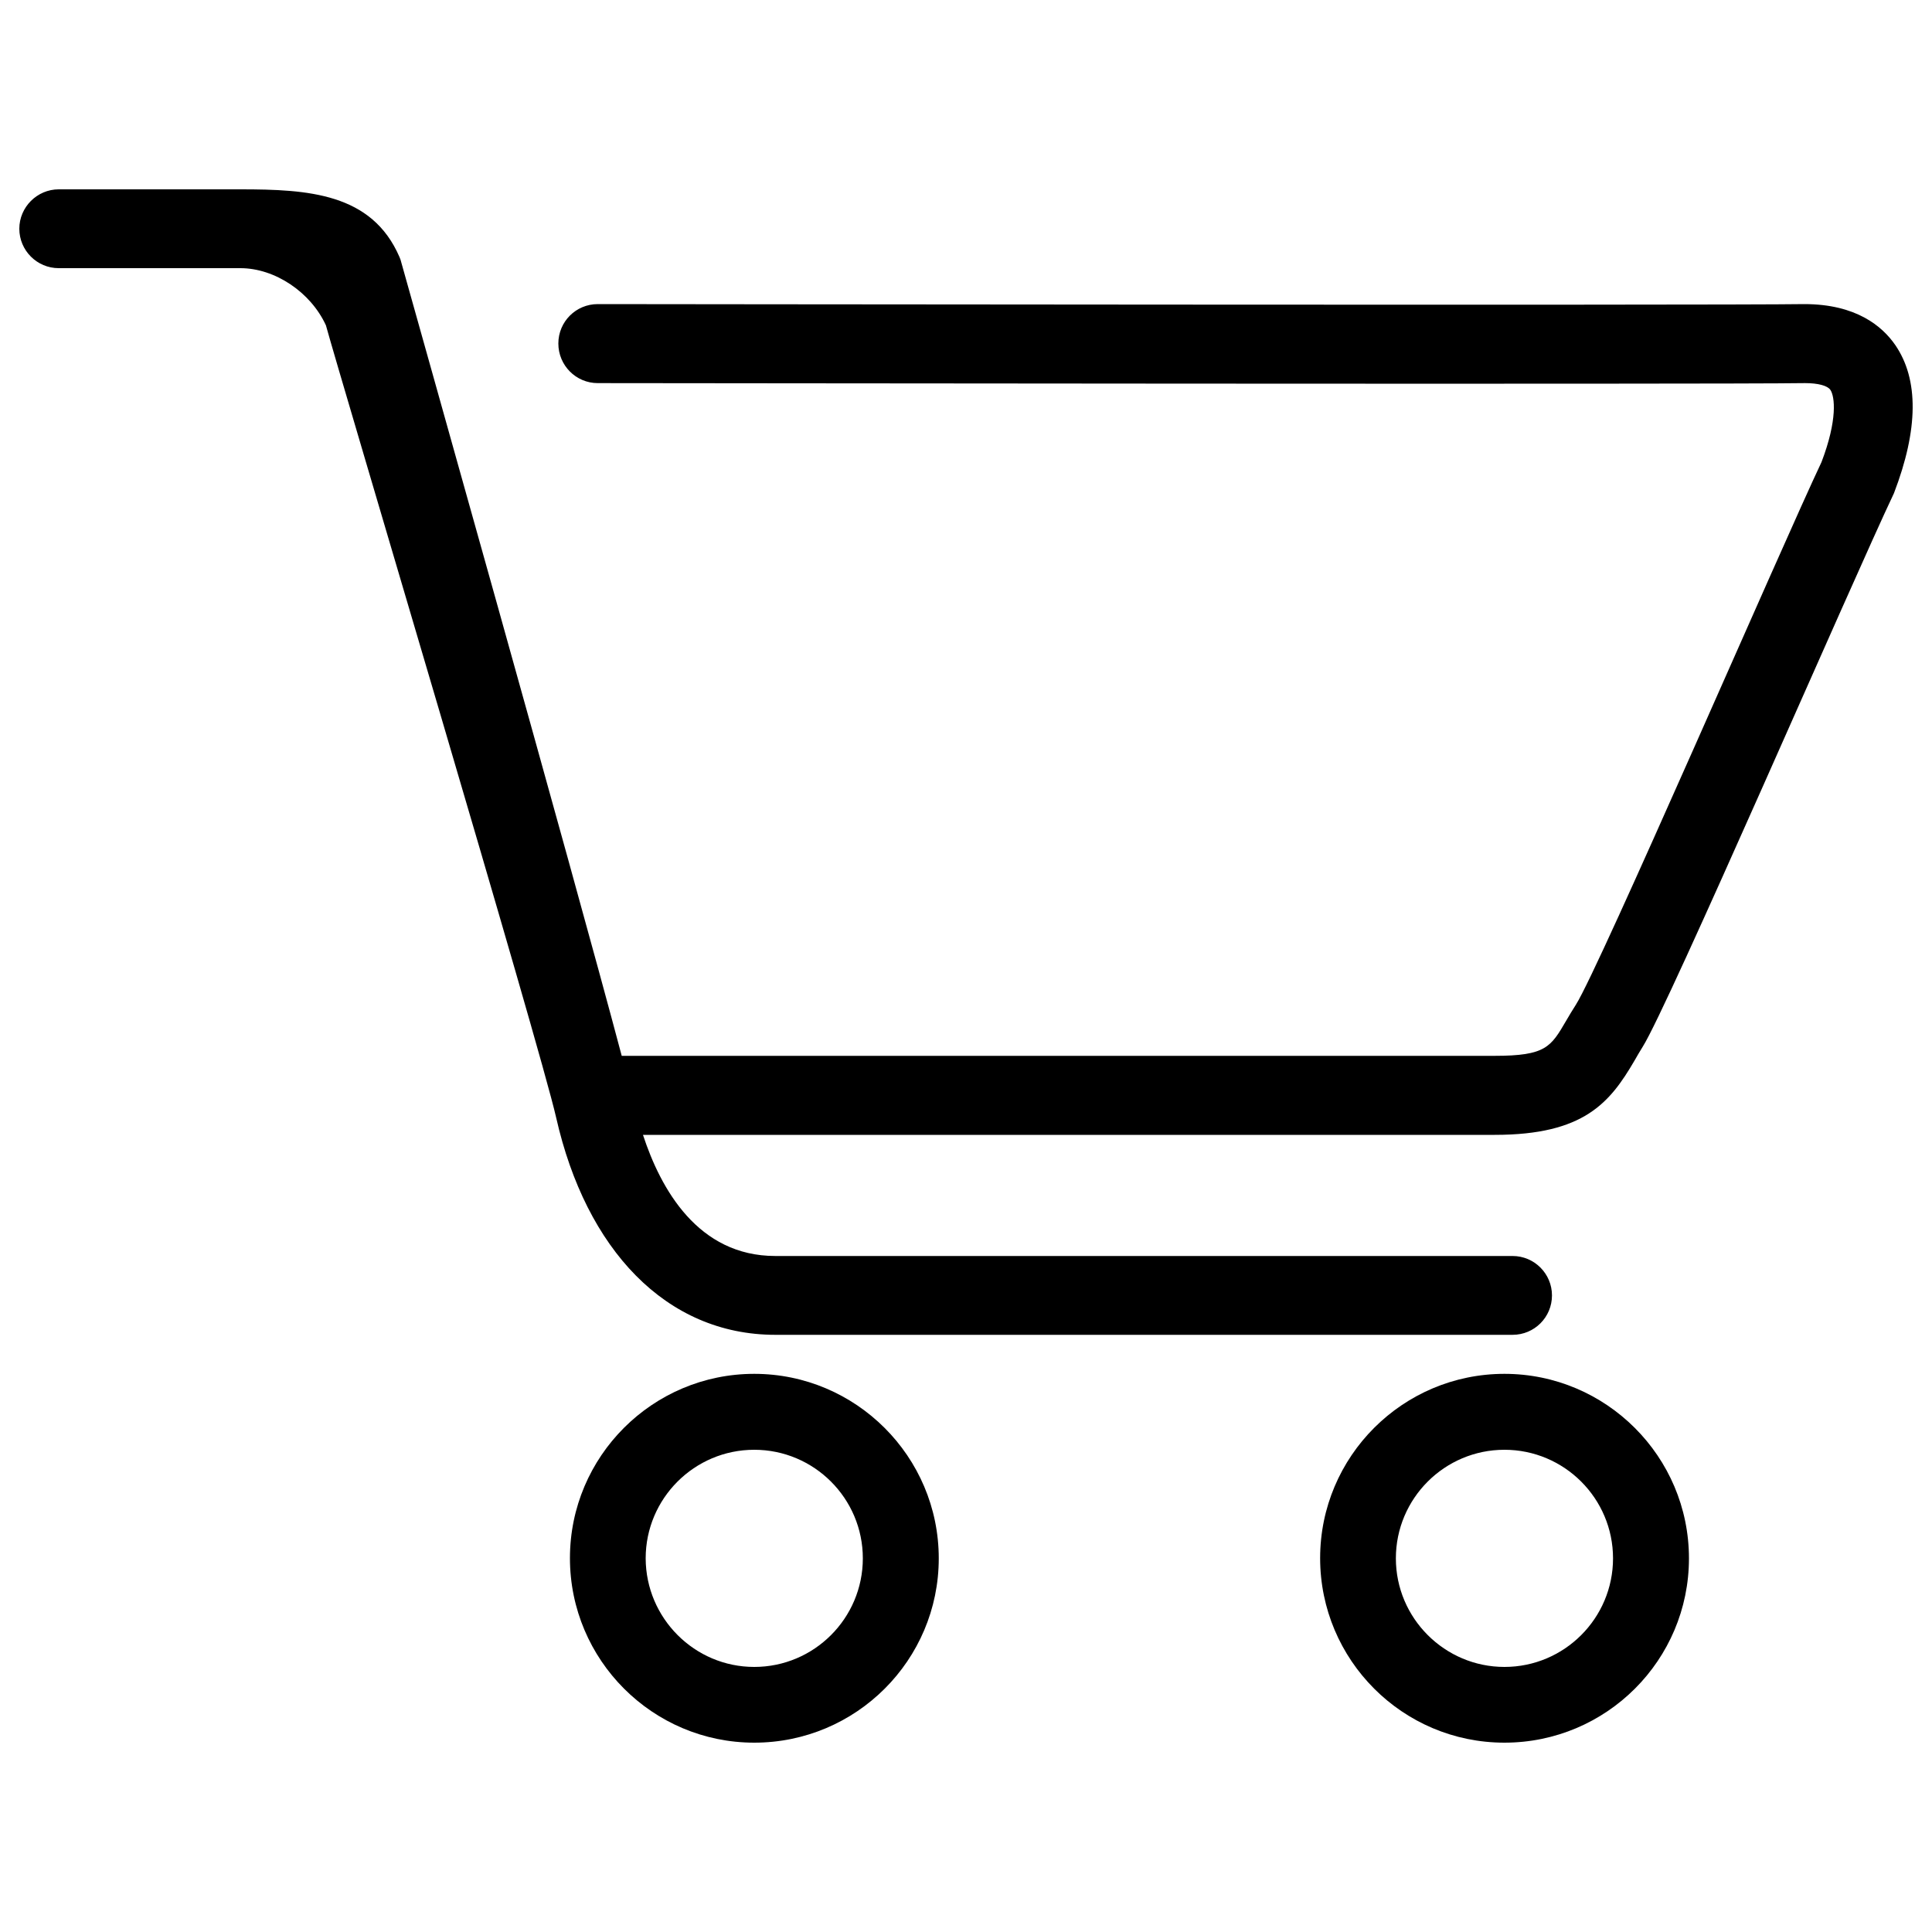
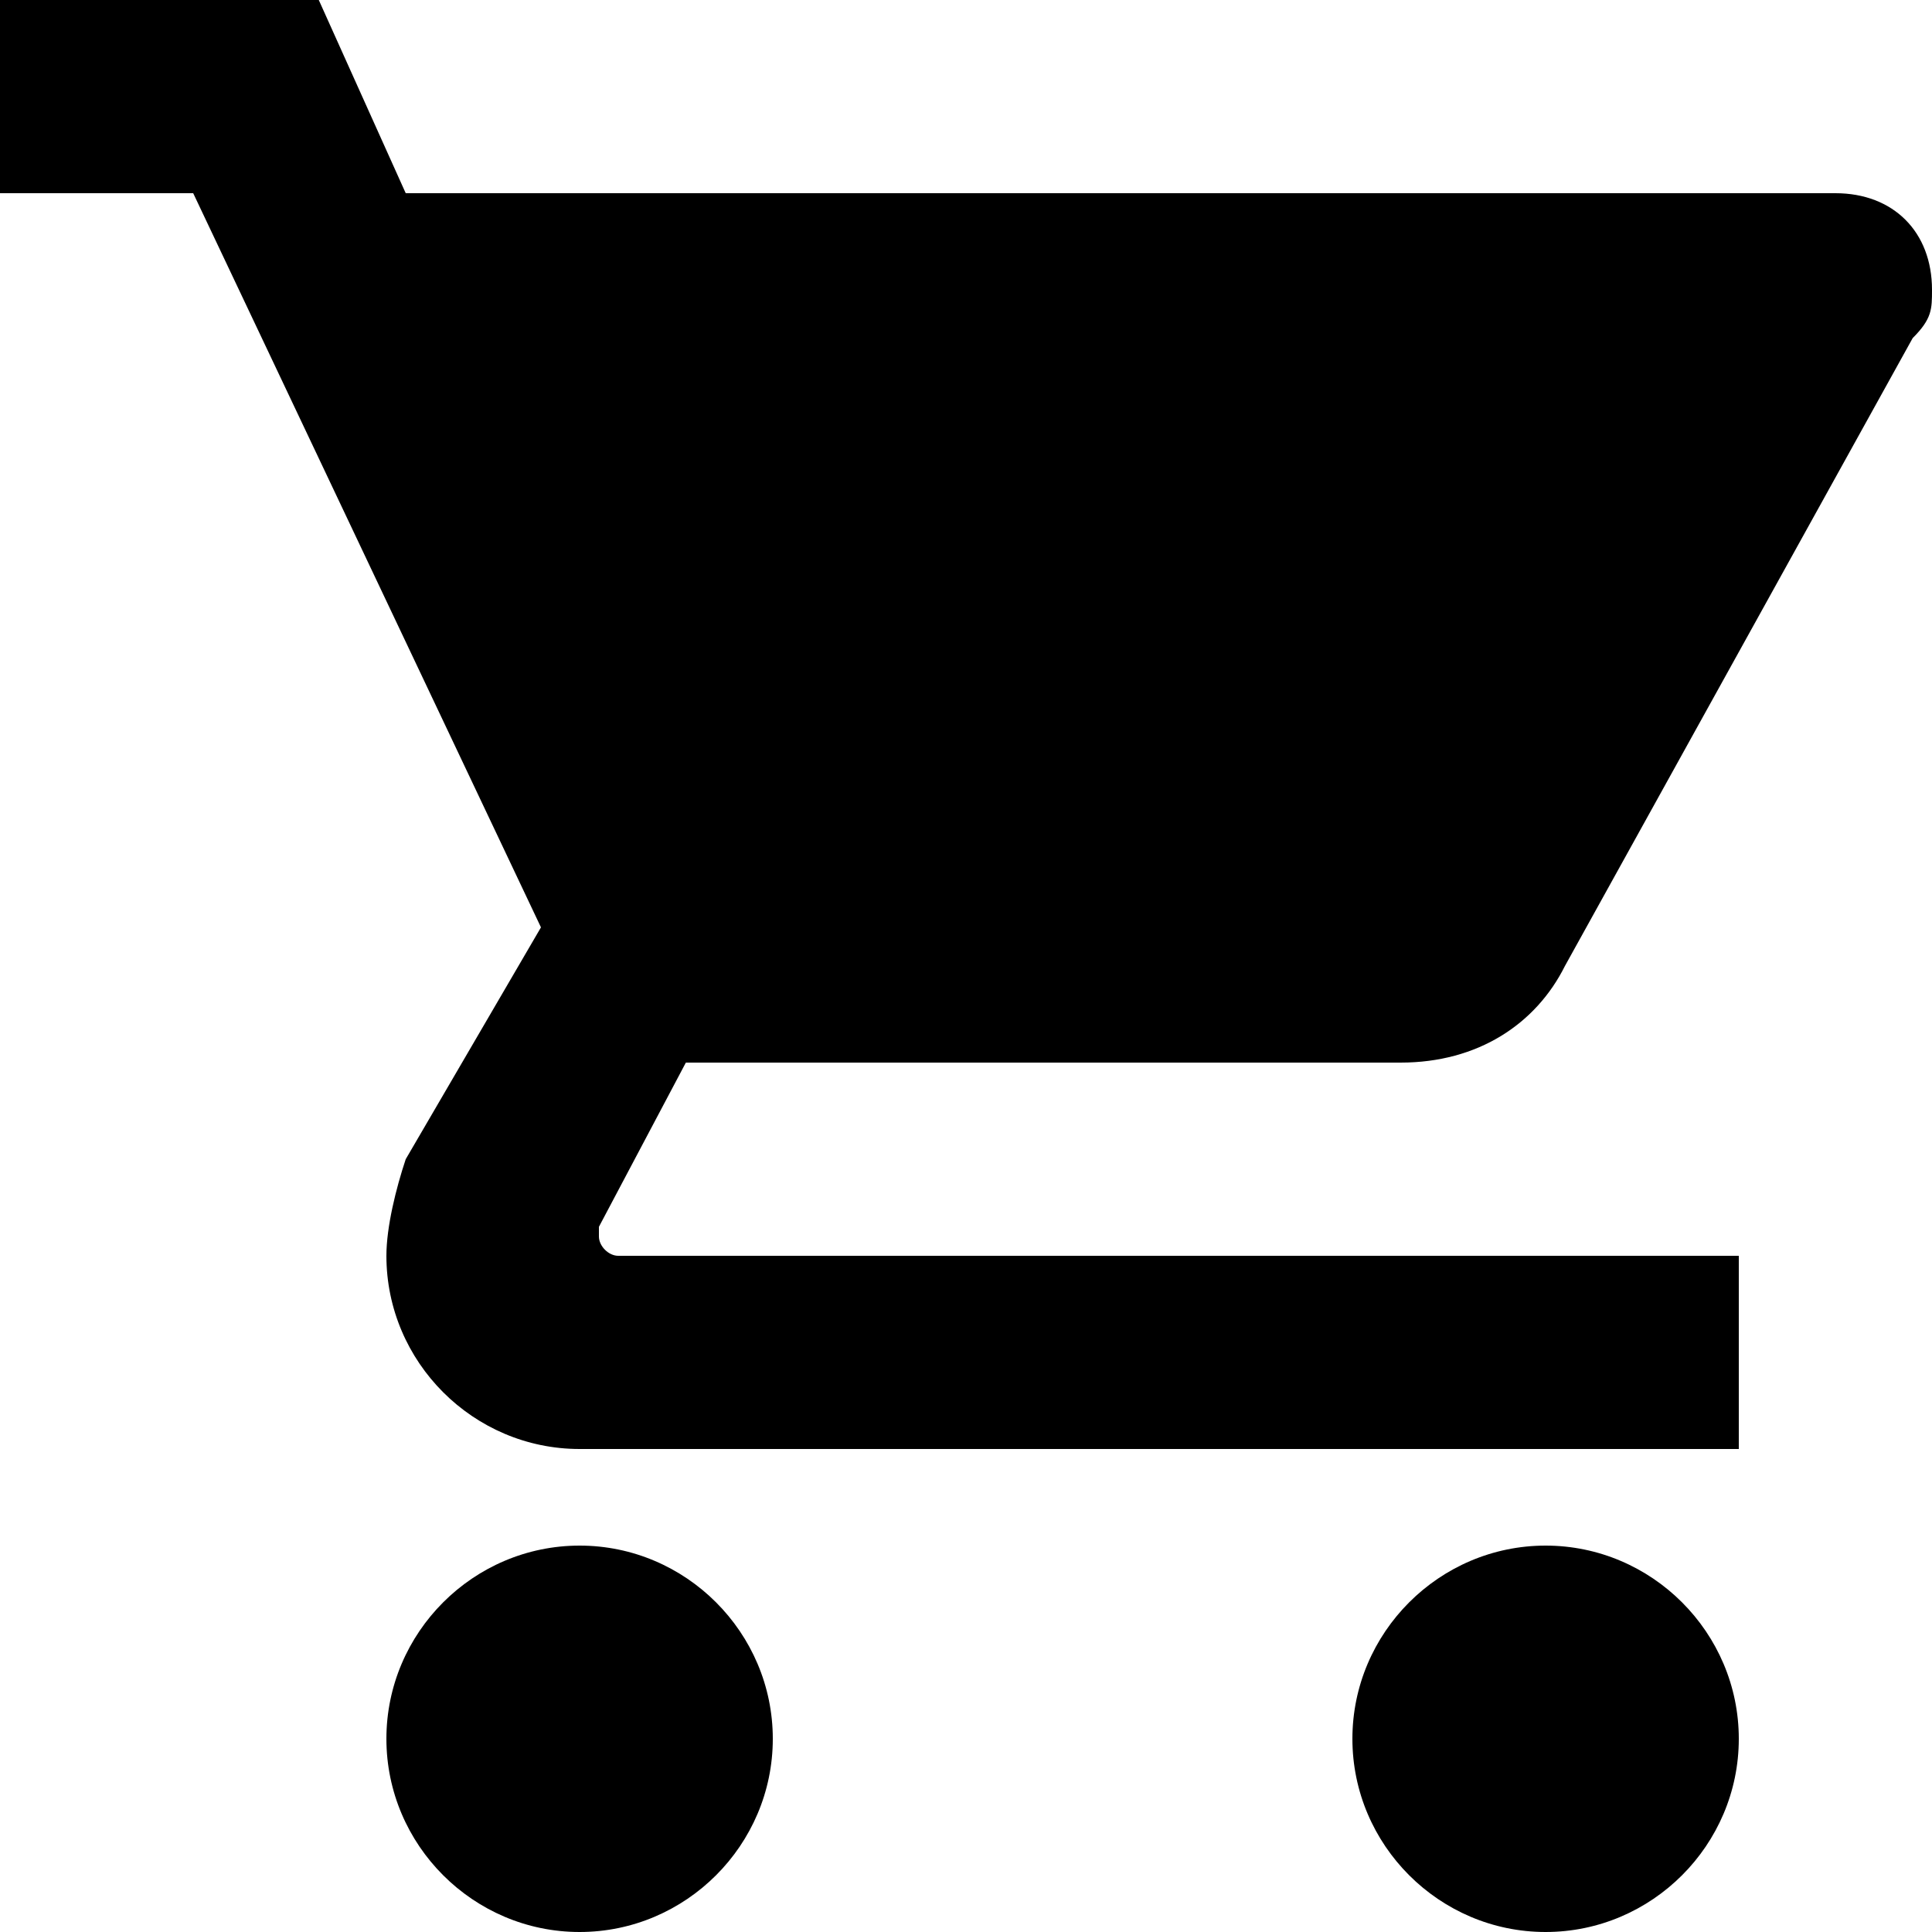
- <svg xmlns="http://www.w3.org/2000/svg" version="1.1" x="0px" y="0px" viewBox="0 0 1000 1000" enable-background="new 0 0 1000 1000" xml:space="preserve">
+ <svg xmlns="http://www.w3.org/2000/svg" version="1.1" id="Capa_1" x="0px" y="0px" width="510px" height="510px" viewBox="0 0 510 510" style="enable-background:new 0 0 510 510;" xml:space="preserve">
  <g>
-     <path d="M980.3,255.3C958.6,301,863.2,521.5,850.2,541.9c-1.5,2.4-2.9,4.8-4.2,7.1c-12.7,21.7-26.1,38.4-72.3,38.4H332.8c9.2,28.1,28.5,62.7,68.5,62.7h381.6c11.3,0,20.4,9.2,20.4,20.4c0,11.3-9.1,20.4-20.4,20.4H401.3c-56.6,0-98-44.3-113.4-112.3c-8.5-37.5-111.8-383.1-119.2-410.2c-7.9-17.2-26.4-29.6-44.3-29.6h-94c-11.3,0-20.4-9.2-20.4-20.4S19.2,98,30.4,98h94c35,0,68.1,1.9,82.4,35.1c0.4,0.9,0.7,1.8,0.9,2.7c4.1,14.8,89.7,318.5,114.1,410.7h451.8c26.5,0,29.1-4.6,37-18.1c1.6-2.7,3.2-5.5,5.1-8.4c12.1-19,106.9-238.2,127.1-280.8c8.4-22,6.9-34,4.6-37.4c-1.5-2.2-6.4-3.5-13.1-3.5c-44.2,0.7-605.4,0-624.9,0c-11.3,0-20.4-9.2-20.4-20.5c0-11.3,9.1-20.4,20.4-20.4l0,0c4.8,0,580.3,0.7,624.5,0c26.9,0,40.4,11.5,47.1,21.2C993.2,196.4,993,222.2,980.3,255.3z M390.4,711.1c52.6,0,95.5,42.8,95.5,95.5S443.1,902,390.4,902c-52.6,0-95.4-42.8-95.4-95.5S337.8,711.1,390.4,711.1z M390.4,862.8c31,0,56.2-25.2,56.2-56.2c0-31-25.2-56.2-56.2-56.2c-31,0-56.2,25.2-56.2,56.2C334.3,837.6,359.5,862.8,390.4,862.8z" />
-     <path d="M778.7,711.1c52.6,0,95.5,42.8,95.5,95.5S831.4,902,778.7,902s-95.4-42.8-95.4-95.5S726.1,711.1,778.7,711.1z M778.7,862.8c31,0,56.2-25.2,56.2-56.2c0-31-25.2-56.2-56.2-56.2c-31,0-56.2,25.2-56.2,56.2C722.5,837.6,747.8,862.8,778.7,862.8z" />
+     <g id="shopping-cart">
+       <path d="M153,408c-28.05,0-51,22.95-51,51s22.95,51,51,51s51-22.95,51-51S181.05,408,153,408z M0,0v51h51l91.8,193.8L107.1,306    c-2.55,7.65-5.1,17.85-5.1,25.5c0,28.05,22.95,51,51,51h306v-51H163.2c-2.55,0-5.1-2.55-5.1-5.1v-2.551l22.95-43.35h188.7    c20.4,0,35.7-10.2,43.35-25.5L504.9,89.25c5.1-5.1,5.1-7.65,5.1-12.75c0-15.3-10.2-25.5-25.5-25.5H107.1L84.15,0H0z M408,408    c-28.05,0-51,22.95-51,51s22.95,51,51,51s51-22.95,51-51S436.05,408,408,408z" />
+     </g>
  </g>
+   <g>
+ </g>
+   <g>
+ </g>
+   <g>
+ </g>
+   <g>
+ </g>
+   <g>
+ </g>
+   <g>
+ </g>
+   <g>
+ </g>
+   <g>
+ </g>
+   <g>
+ </g>
+   <g>
+ </g>
+   <g>
+ </g>
+   <g>
+ </g>
+   <g>
+ </g>
+   <g>
+ </g>
+   <g>
+ </g>
</svg>
